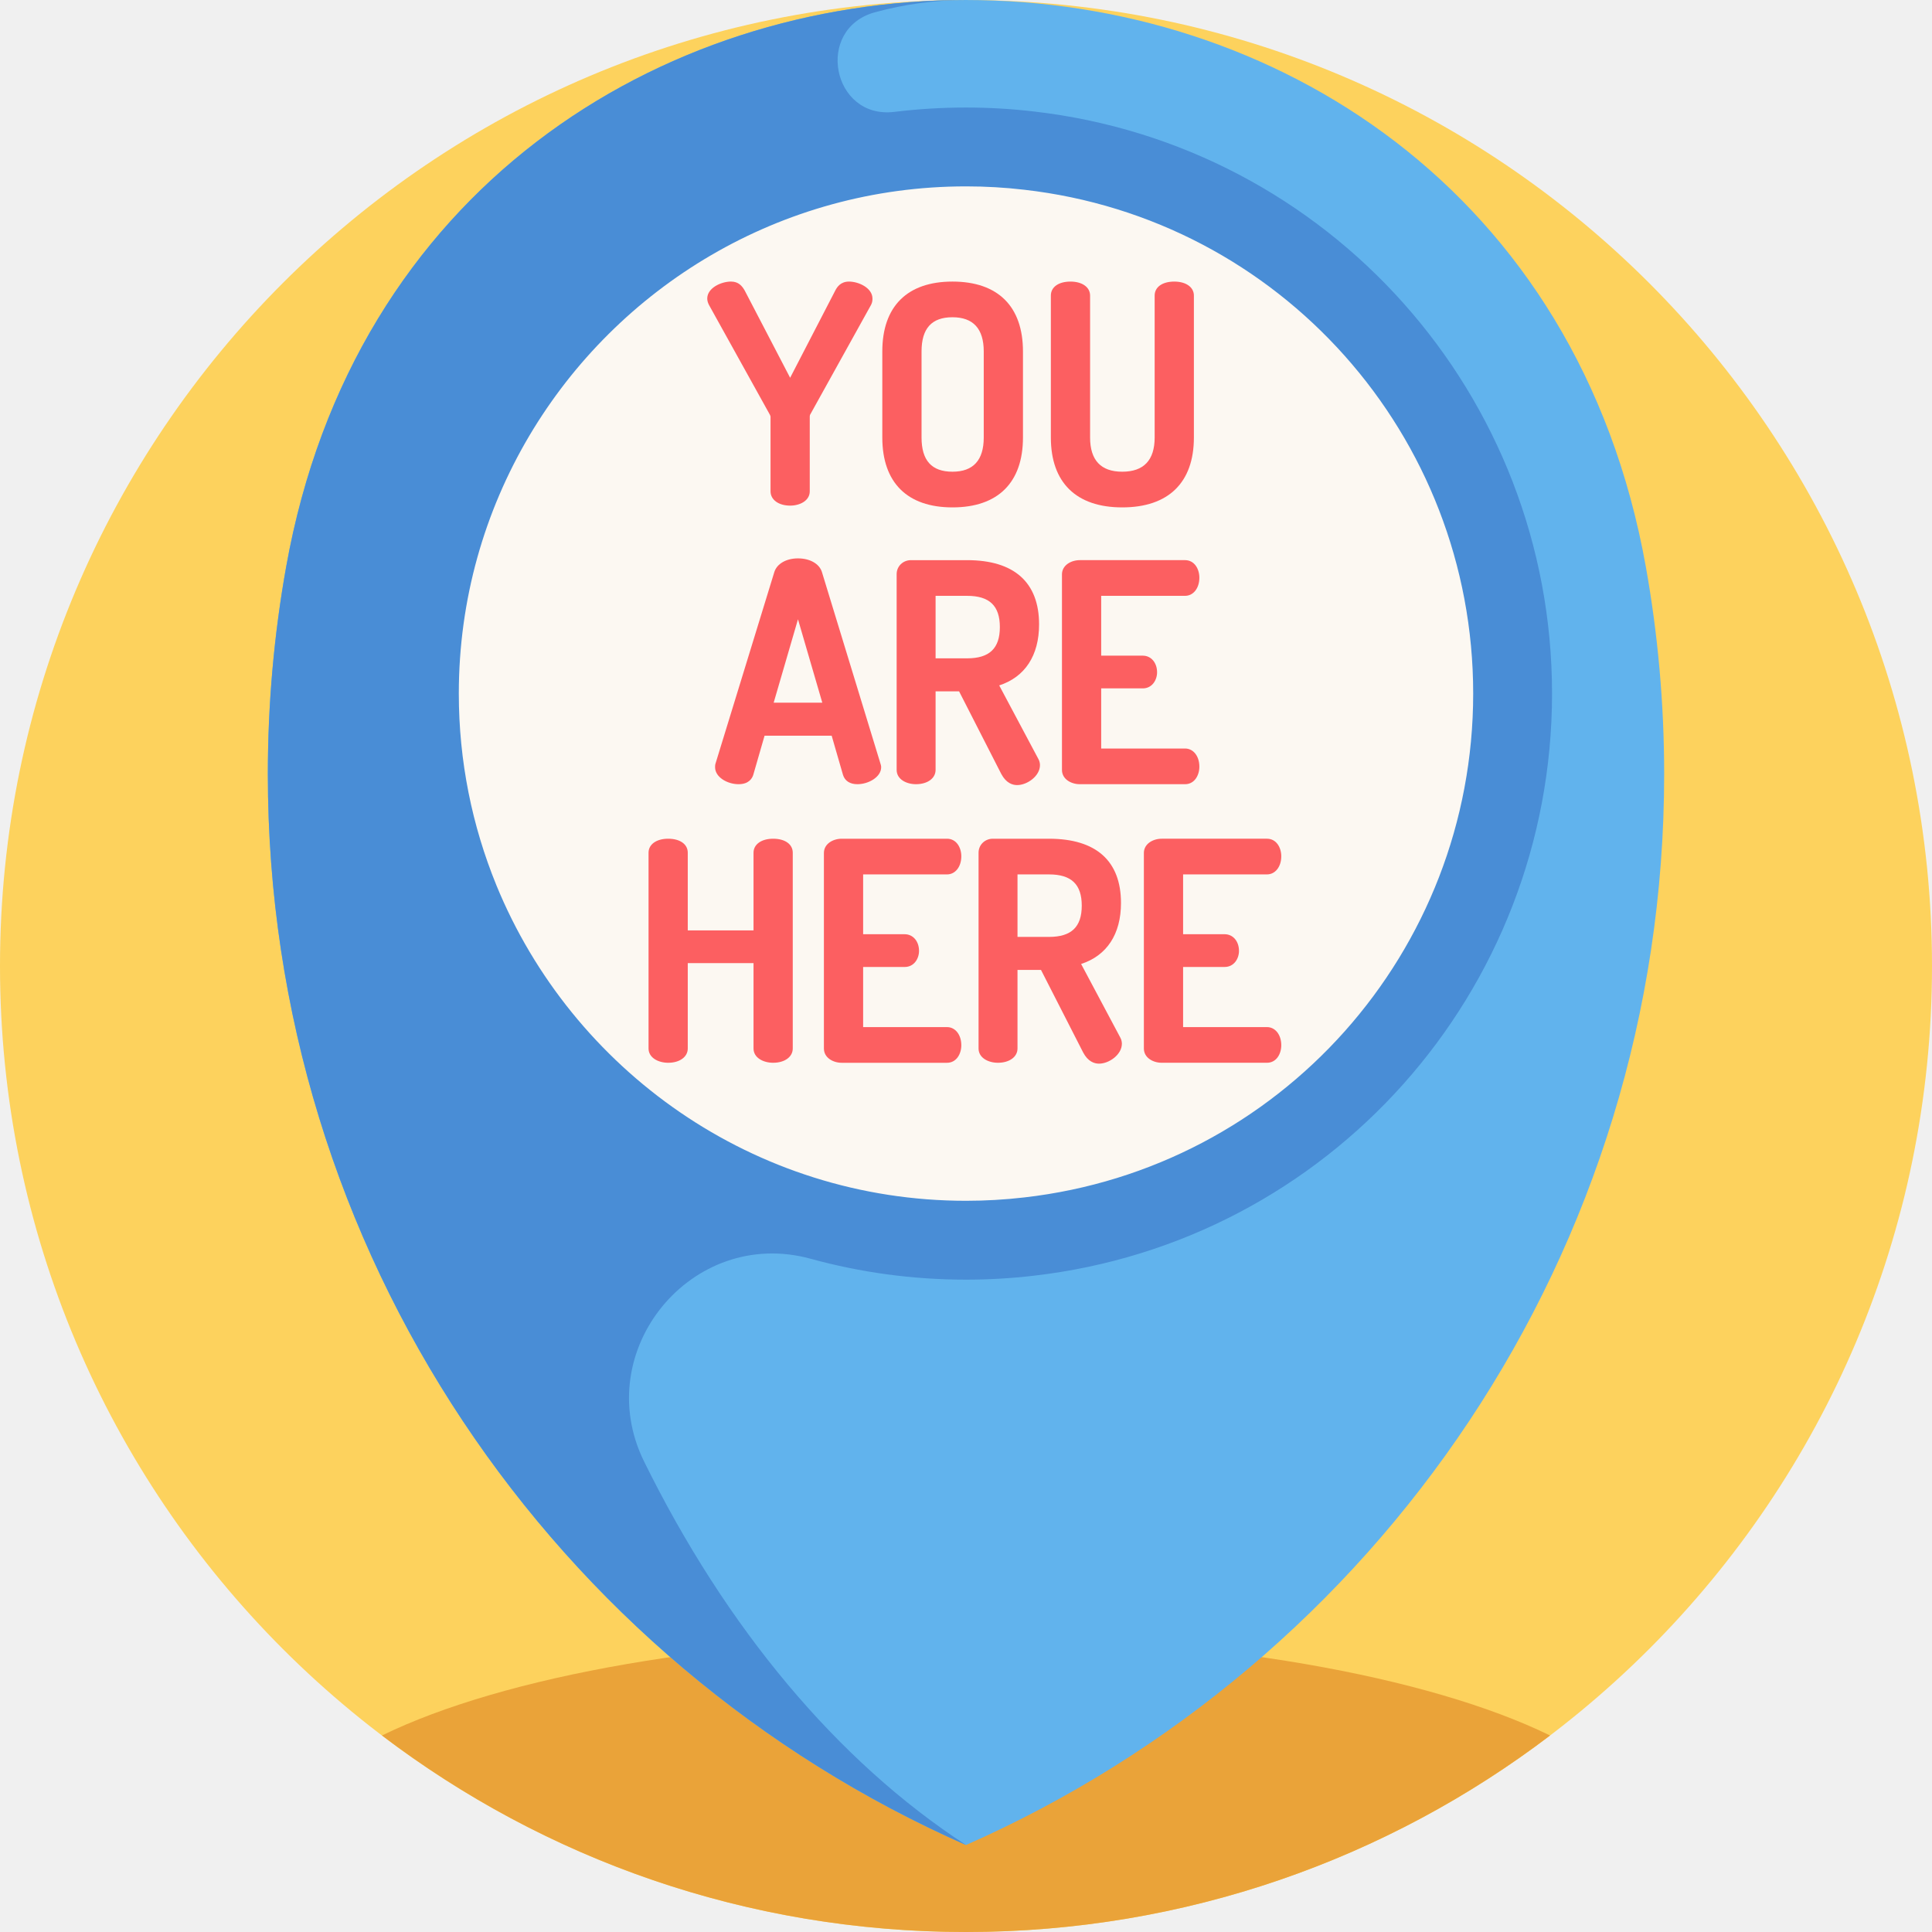
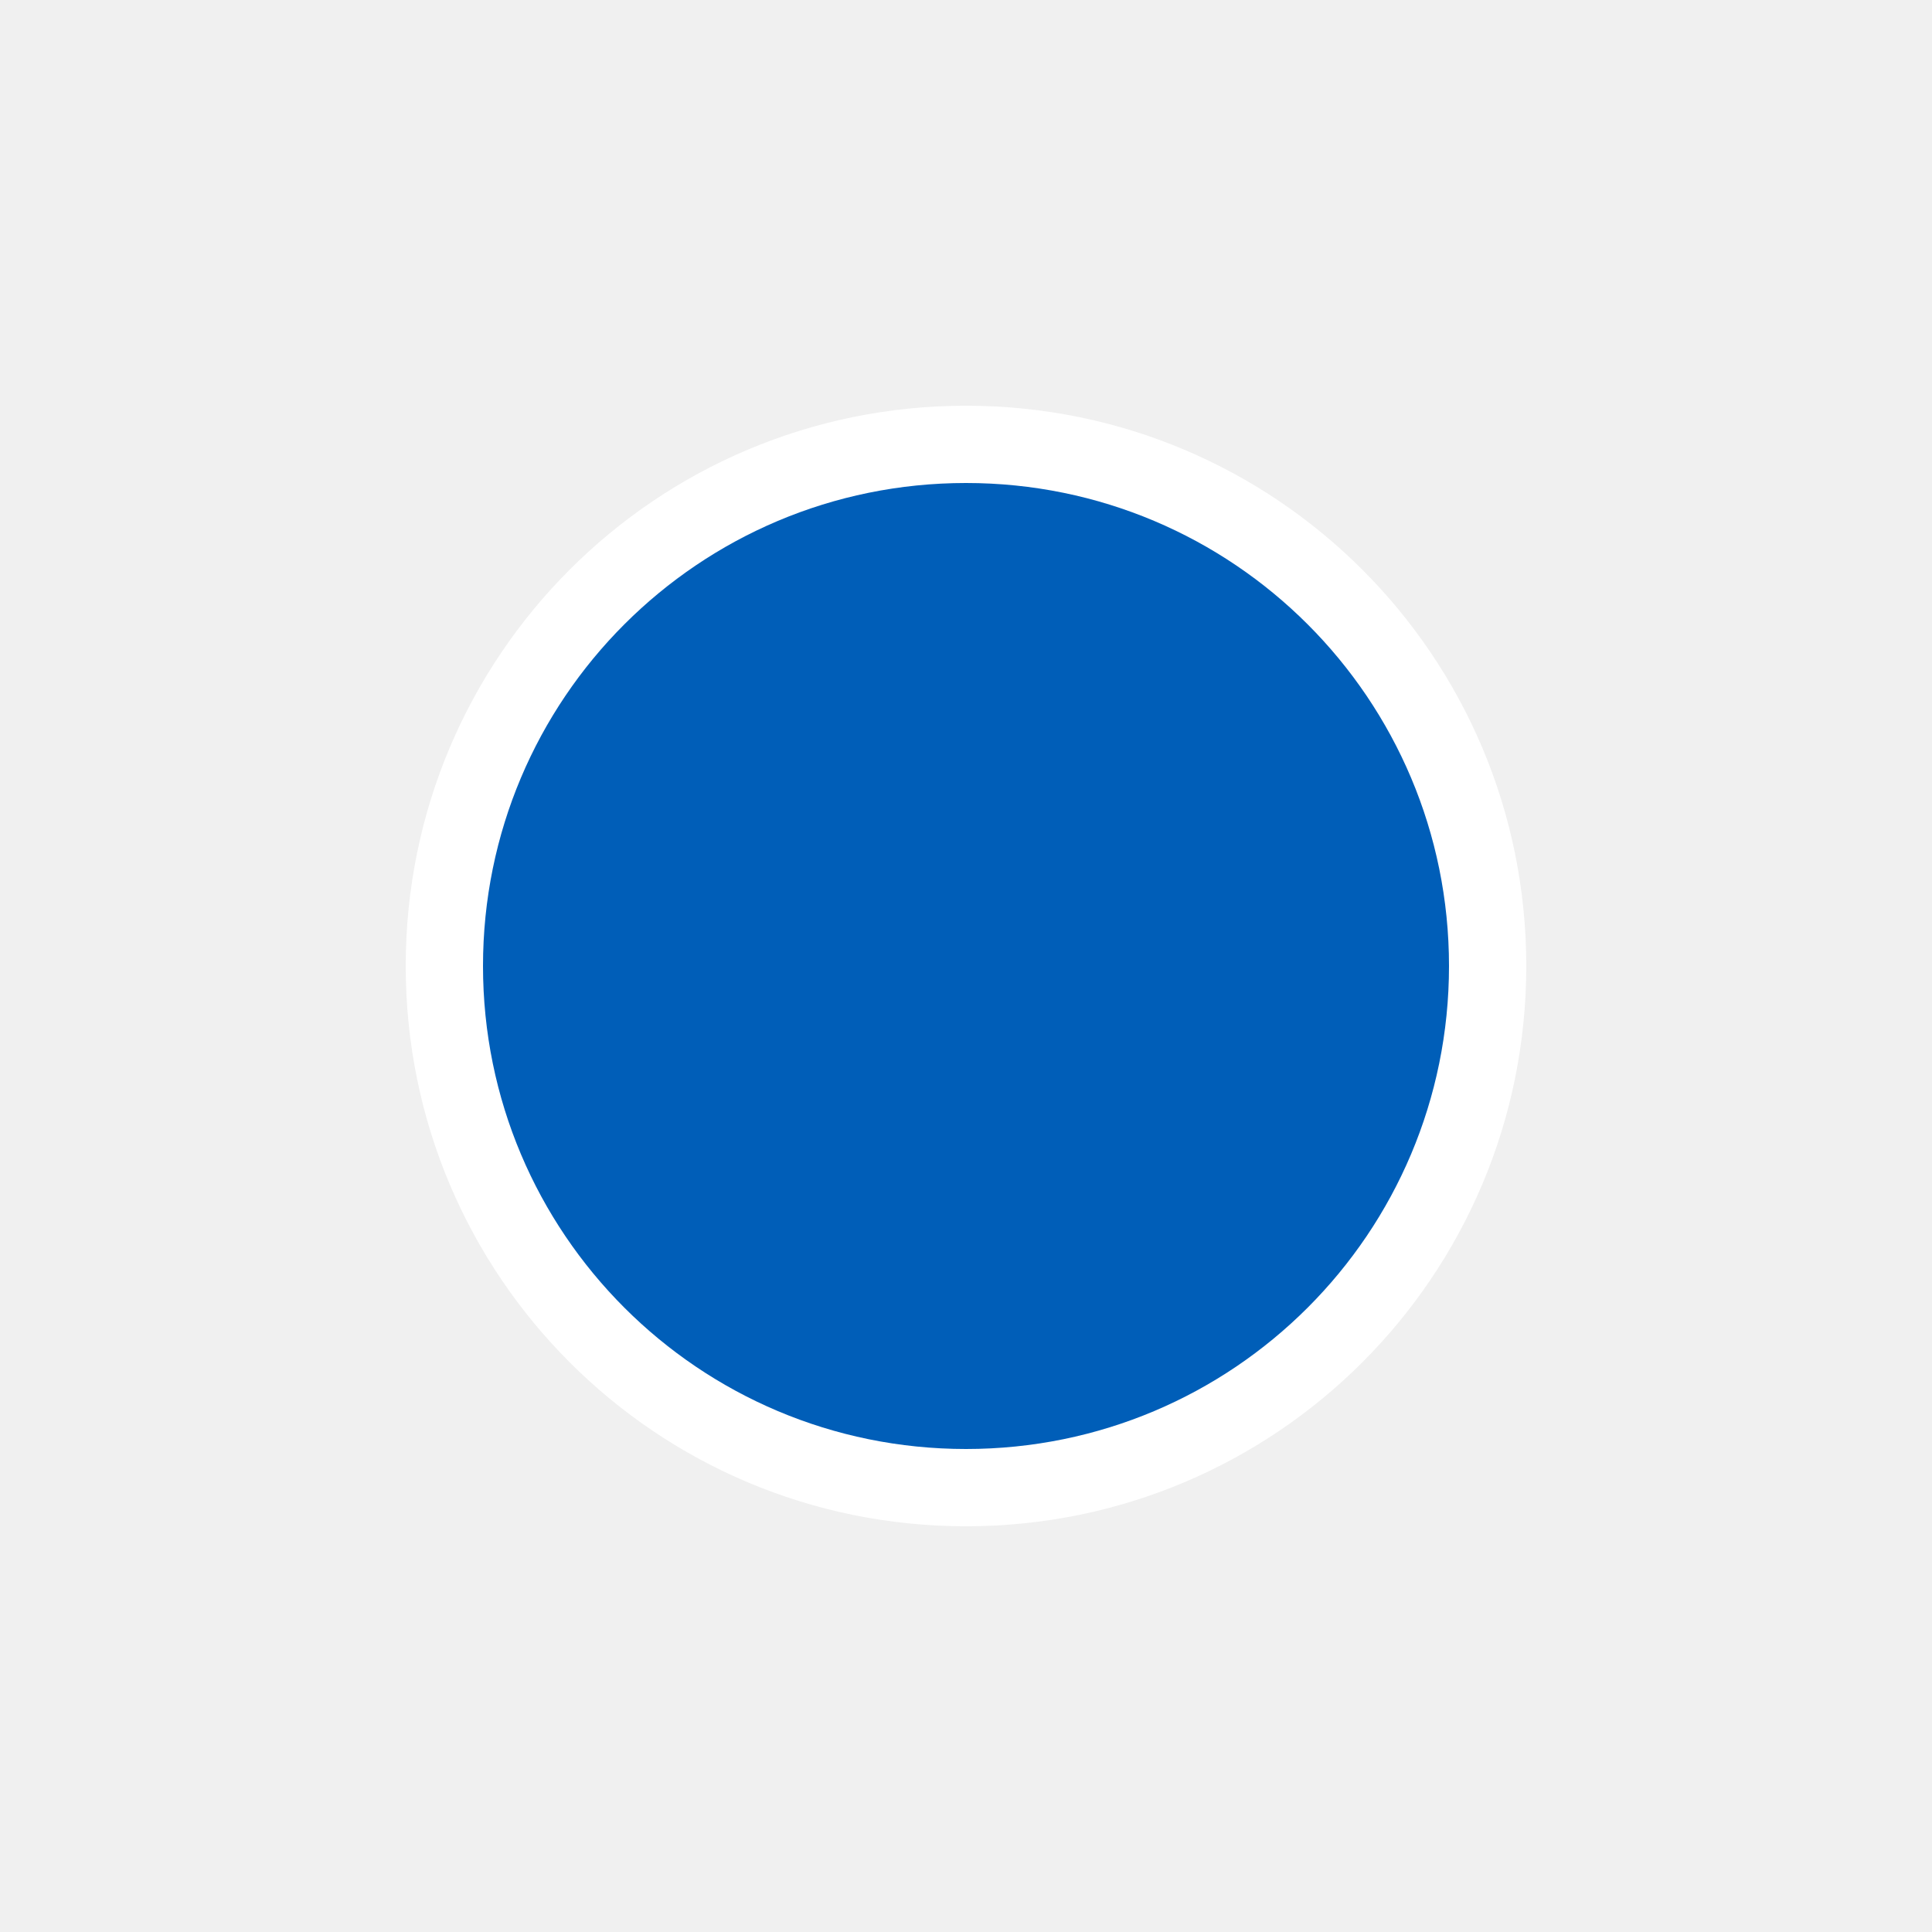
- <svg xmlns="http://www.w3.org/2000/svg" height="512pt" viewBox="0 0 512 512" width="512pt">
-   <path d="m512 256c0 141.387-114.617 256-256 256-141.387 0-256-114.613-256-256 0-141.383 114.613-256 256-256 141.383 0 256 114.617 256 256zm0 0" fill="#fdd25d" />
-   <path d="m410.785 459.922c-42.977 32.672-96.613 52.078-154.781 52.078-58.168 0-111.805-19.406-154.781-52.078 32.102-15.684 89.414-26.121 154.781-26.121 65.367 0 122.691 10.438 154.781 26.121zm0 0" fill="#eaa339" />
-   <path d="m436.168 150.219c-35.816-200.289-324.52-200.289-360.336 0-3.188 17.832-4.852 36.188-4.852 54.938 0 126.746 76.059 235.711 185.02 283.793 108.961-48.082 185.02-157.047 185.02-283.793 0-18.75-1.664-37.105-4.852-54.938zm0 0" fill="#61b3ed" />
-   <path d="m400.859 183.797c0 74.395-56.078 135.707-128.273 143.922-5.441.629-10.969.949-16.578.949-80.004 0-144.871-64.867-144.871-144.871 0-80 64.867-144.855 144.871-144.855 5.609 0 11.137.324 16.578.953 72.199 8.215 128.273 69.512 128.273 143.902zm0 0" fill="#fcf8f2" />
-   <path d="m273.789 29.52c-5.863-.68-11.84-1.023-17.785-1.023-6.426 0-12.766.391-18.988 1.152-16.5 2.02-21.176-22.027-5.137-26.398 7.949-2.168 16.039-3.25 24.125-3.25-81.125 0-162.262 50.082-180.172 150.227-3.188 17.824-4.848 36.184-4.848 54.93 0 126.746 76.059 235.707 185.02 283.793-34.18-22.262-63.586-57.566-85.316-101.641-14.457-29.336 12.637-62.391 44.172-53.719 13.109 3.605 26.906 5.531 41.145 5.531 5.945 0 11.922-.348 17.762-1.023 78.41-8.914 137.539-75.254 137.539-154.301 0-79.035-59.129-145.367-137.516-154.277zm-2.406 287.816c-5.066.586-10.238.887-15.379.887-56.164 0-104.387-34.629-124.469-83.652 0 0 .012 0 0-.012-6.406-15.672-9.945-32.809-9.945-50.762 0-24.91 6.812-48.254 18.66-68.273 23.426-39.551 66.551-66.133 115.754-66.133 5.141 0 10.312.293 15.402.891 67.844 7.711 119.004 65.117 119.004 133.516 0 68.41-51.16 125.816-119.027 133.539zm0 0" fill="#498dd6" />
-   <g fill="#fc5f61">
-     <path d="m204.055 109.957.043.109c.035.098.098.254.102.316v19.824c0 2.23 2.137 3.789 5.199 3.789 2.582 0 5.195-1.301 5.195-3.789v-19.828c0-.121.027-.277.078-.445l16.191-29.18c.348-.688.348-1.285.348-1.641 0-2.785-3.625-4.492-6.219-4.492-2.195 0-3.148 1.402-3.672 2.445l-11.926 23.051-12.02-23.086c-.668-1.191-1.629-2.414-3.652-2.414-2.629 0-6.293 1.711-6.293 4.492 0 .531.141 1.082.445 1.684zm0 0" />
-     <path d="m252.418 134.465c12.047 0 18.68-6.578 18.68-18.52v-22.805c0-11.945-6.633-18.52-18.68-18.52-11.992 0-18.598 6.574-18.598 18.52v22.805c0 11.941 6.605 18.52 18.598 18.52zm8.285-18.52c0 6.016-2.789 9.062-8.285 9.062-5.516 0-8.199-2.965-8.199-9.062v-22.805c0-6.102 2.684-9.066 8.199-9.066 5.496 0 8.285 3.051 8.285 9.066zm0 0" />
-     <path d="m297.402 134.465c12.246 0 18.992-6.578 18.992-18.52v-37.617c0-2.219-2.09-3.707-5.199-3.707-3.156 0-5.199 1.453-5.199 3.707v37.617c0 6.016-2.895 9.062-8.594 9.062-5.652 0-8.516-3.047-8.516-9.062v-37.617c0-2.219-2.09-3.707-5.199-3.707-3.156 0-5.199 1.453-5.199 3.707v37.617c0 11.941 6.719 18.52 18.914 18.52zm0 0" />
-     <path d="m211.473 147.977c-3.074 0-5.527 1.387-6.25 3.559l-15.586 50.758c-.133.395-.133.75-.133 1.035 0 2.648 3.277 4.492 6.219 4.492 2.723 0 3.609-1.539 3.902-2.477l2.992-10.375h17.785l3.004 10.395c.496 1.586 1.852 2.457 3.816 2.457 2.973 0 6.297-1.922 6.297-4.492 0-.406-.117-.754-.203-1.012l-15.523-50.805c-.715-2.148-3.195-3.535-6.32-3.535zm6.445 38.242h-12.887l6.441-22.102zm0 0" />
-     <path d="m275.367 165.477c0-11.141-6.594-17.031-19.066-17.031h-14.891c-2.125 0-3.789 1.629-3.789 3.711v51.875c0 2.488 2.574 3.789 5.121 3.789 3.059 0 5.199-1.559 5.199-3.789v-20.816h6.227l11.16 21.852c1.301 2.473 3.008 2.988 4.215 2.988 2.727 0 6.059-2.434 6.059-5.277 0-.281-.043-1.016-.434-1.664l-10.367-19.473c6.828-2.223 10.566-7.914 10.566-16.164zm-10.395.707c0 5.648-2.758 8.281-8.672 8.281h-8.359v-16.562h8.359c5.914 0 8.672 2.629 8.672 8.281zm0 0" />
-     <path d="m314.055 157.902c2.195 0 3.789-2.023 3.789-4.809 0-2.309-1.301-4.648-3.789-4.648h-27.898c-2.289 0-4.727 1.328-4.727 3.789v51.801c0 2.457 2.438 3.785 4.727 3.785h27.898c2.488 0 3.789-2.34 3.789-4.648 0-2.785-1.594-4.809-3.789-4.809h-22.23v-15.934h11.023c2.461 0 3.789-2.195 3.789-4.258 0-2.559-1.594-4.414-3.789-4.414h-11.023v-15.855zm0 0" />
-     <path d="m204.891 222.27c-3.109 0-5.199 1.492-5.199 3.711v20.586h-17.426v-20.586c0-2.254-2.039-3.711-5.195-3.711-3.109 0-5.199 1.492-5.199 3.711v51.879c0 2.484 2.613 3.785 5.199 3.785 3.059 0 5.195-1.555 5.195-3.785v-22.621h17.426v22.621c0 2.484 2.613 3.785 5.199 3.785 3.059 0 5.199-1.555 5.199-3.785v-51.879c-.004-2.254-2.043-3.711-5.199-3.711zm0 0" />
-     <path d="m250.969 231.727c2.195 0 3.789-2.02 3.789-4.805 0-2.312-1.301-4.652-3.789-4.652h-27.898c-2.293 0-4.727 1.328-4.727 3.789v51.801c0 2.461 2.434 3.789 4.727 3.789h27.898c2.488 0 3.789-2.34 3.789-4.652 0-2.785-1.594-4.805-3.789-4.805h-22.23v-15.934h11.023c2.461 0 3.789-2.195 3.789-4.258 0-2.559-1.594-4.418-3.789-4.418h-11.023v-15.855zm0 0" />
-     <path d="m286.508 255.465c6.828-2.223 10.566-7.914 10.566-16.164 0-11.141-6.594-17.031-19.066-17.031h-14.891c-2.125 0-3.789 1.629-3.789 3.711v51.879c0 2.484 2.574 3.785 5.121 3.785 3.059 0 5.199-1.555 5.199-3.785v-20.82h6.227l11.16 21.855c1.297 2.469 3.008 2.984 4.215 2.984 2.727 0 6.059-2.434 6.059-5.273 0-.285-.043-1.02-.434-1.668zm.168-15.457c0 5.648-2.754 8.281-8.668 8.281h-8.359v-16.562h8.359c5.914 0 8.668 2.633 8.668 8.281zm0 0" />
-     <path d="m335.762 272.191h-22.227v-15.938h11.023c2.457 0 3.785-2.191 3.785-4.258 0-2.555-1.59-4.414-3.785-4.414h-11.023v-15.855h22.227c2.195 0 3.789-2.023 3.789-4.805 0-2.312-1.301-4.652-3.789-4.652h-27.898c-2.289 0-4.727 1.328-4.727 3.789v51.801c0 2.461 2.438 3.785 4.727 3.785h27.898c2.488 0 3.789-2.336 3.789-4.648 0-2.785-1.594-4.805-3.789-4.805zm0 0" />
-   </g>
+ <svg xmlns="http://www.w3.org/2000/svg" viewBox="0 0 1000 1000" width="100" height="100">
+   <style>
+ 		tspan { white-space:pre }
+ 		.shp0 { fill: #ffffff } 
+ 		.shp1 { fill: #005eb8 } 
+ 	</style>
+   <path id="Shape 1" class="shp0" d="M500 790C339.63 790 210 660.37 210 500C210 339.63 339.63 210 500 210C660.37 210 790 339.63 790 500C790 660.37 660.37 790 500 790Z" />
+   <path id="Background" class="shp1" d="M500 750C361.75 750 250 638.25 250 500C250 361.75 361.75 250 500 250C638.25 250 750 361.75 750 500C750 638.25 638.25 750 500 750Z" />
</svg>
